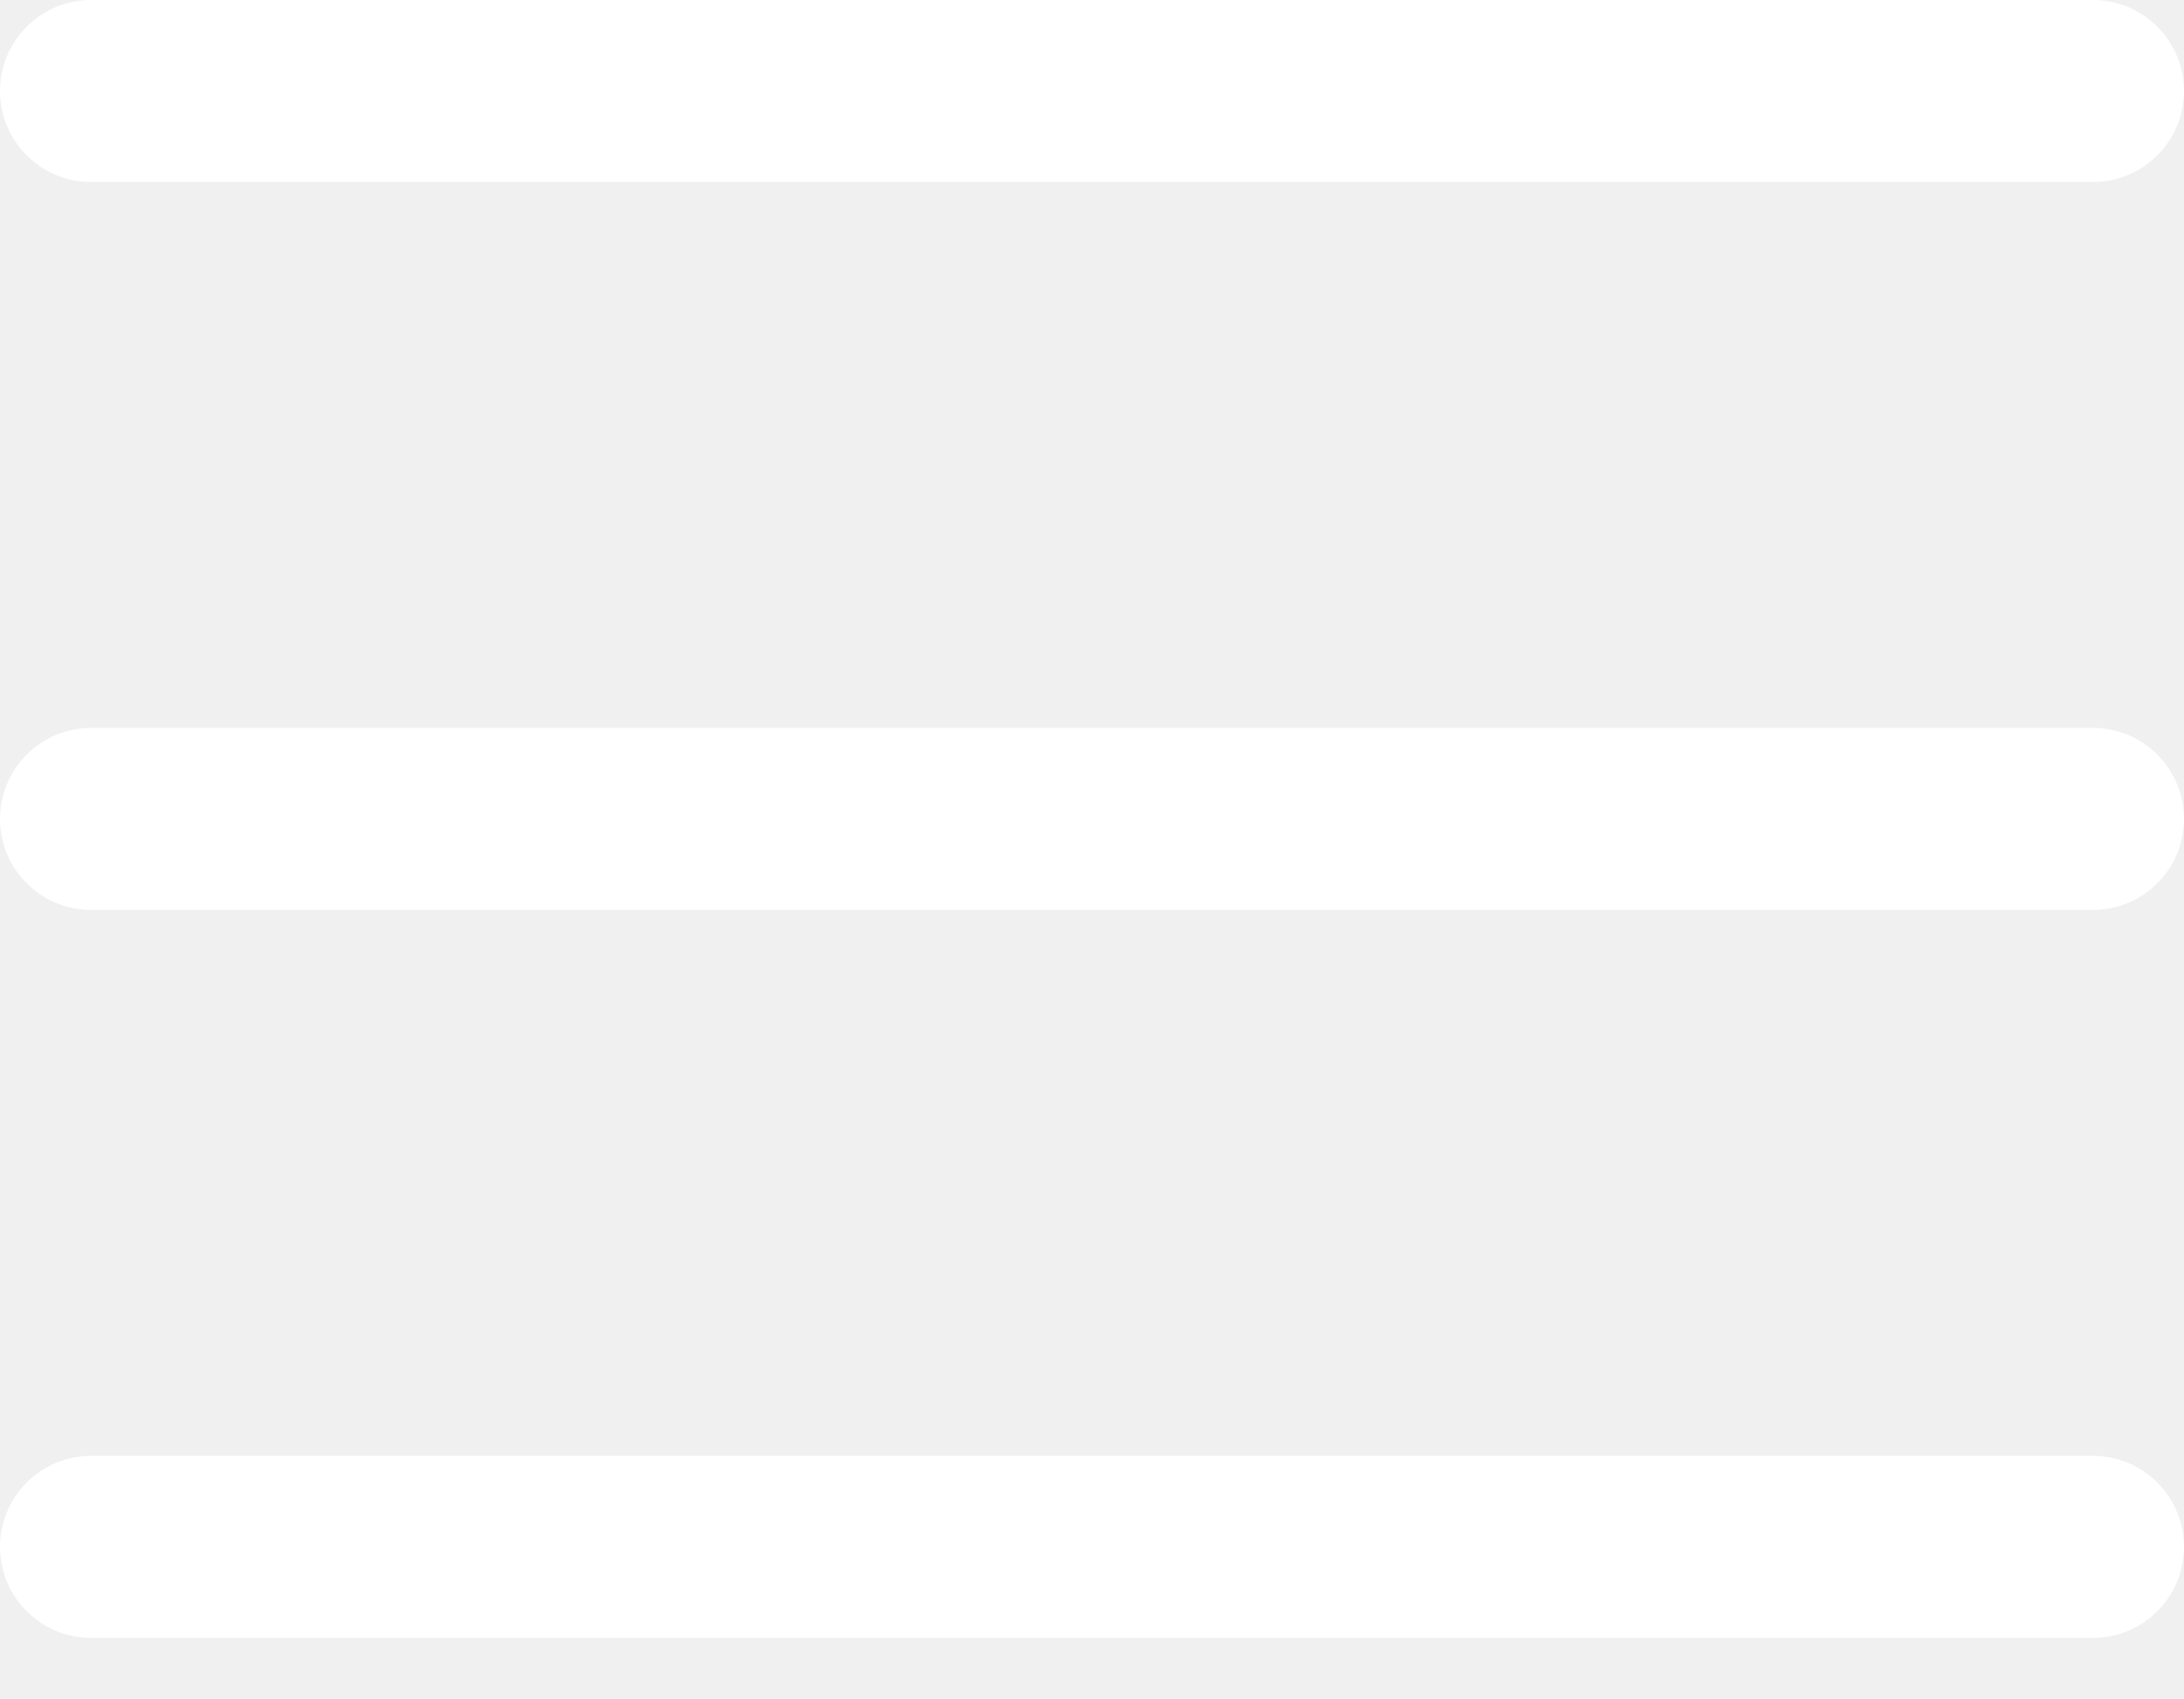
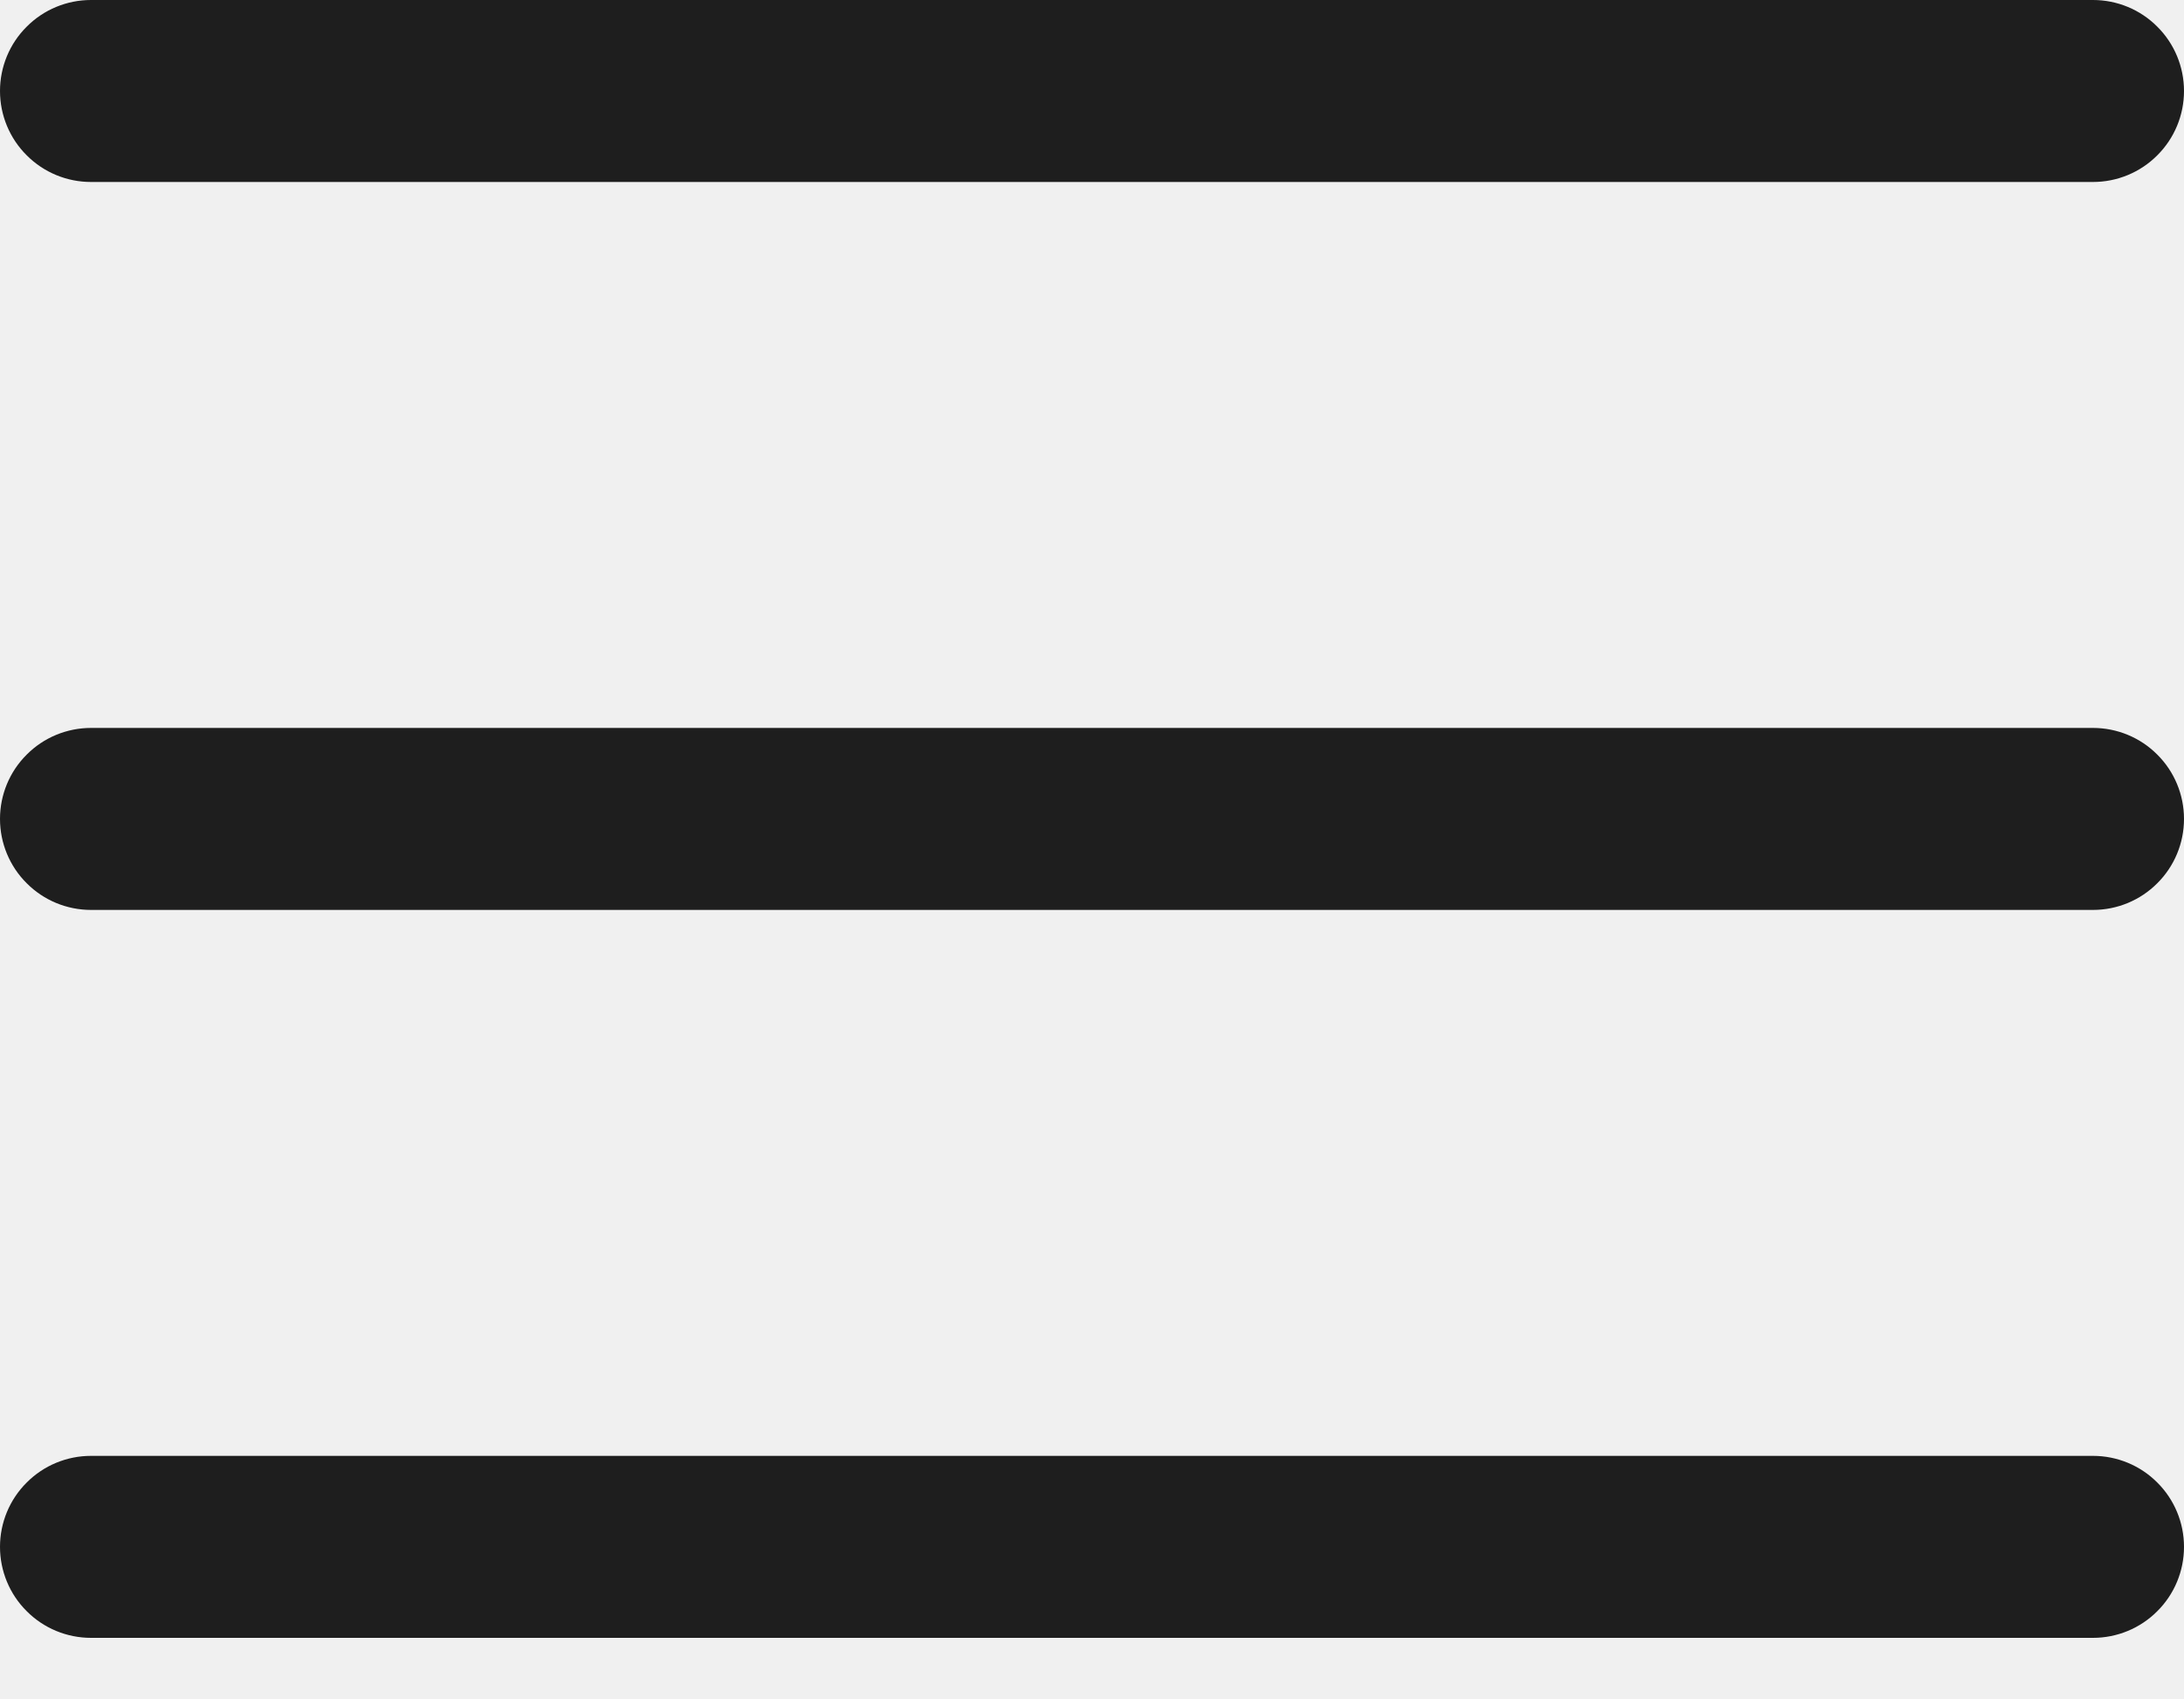
<svg xmlns="http://www.w3.org/2000/svg" width="18" height="14" viewBox="0 0 18 14" fill="none">
-   <path d="M18 6.75C18 6.949 17.921 7.14 17.78 7.28C17.64 7.421 17.449 7.5 17.25 7.5H0.75C0.551 7.5 0.36 7.421 0.22 7.28C0.079 7.14 0 6.949 0 6.75C0 6.551 0.079 6.36 0.22 6.22C0.36 6.079 0.551 6 0.75 6H17.25C17.449 6 17.64 6.079 17.78 6.22C17.921 6.36 18 6.551 18 6.75ZM0.75 1.5H17.25C17.449 1.5 17.64 1.421 17.78 1.28C17.921 1.14 18 0.949 18 0.75C18 0.551 17.921 0.36 17.78 0.22C17.64 0.079 17.449 0 17.25 0H0.75C0.551 0 0.36 0.079 0.22 0.22C0.079 0.36 0 0.551 0 0.75C0 0.949 0.079 1.14 0.22 1.28C0.36 1.421 0.551 1.5 0.75 1.5ZM17.25 12H0.75C0.551 12 0.36 12.079 0.22 12.22C0.079 12.36 0 12.551 0 12.75C0 12.949 0.079 13.14 0.22 13.28C0.36 13.421 0.551 13.5 0.75 13.5H17.25C17.449 13.5 17.64 13.421 17.78 13.28C17.921 13.14 18 12.949 18 12.75C18 12.551 17.921 12.36 17.78 12.22C17.64 12.079 17.449 12 17.25 12Z" fill="white" />
+   <path d="M18 6.75C18 6.949 17.921 7.14 17.78 7.28C17.64 7.421 17.449 7.5 17.25 7.5H0.75C0.551 7.5 0.36 7.421 0.22 7.28C0.079 7.14 0 6.949 0 6.75C0 6.551 0.079 6.36 0.22 6.22C0.36 6.079 0.551 6 0.75 6H17.25C17.449 6 17.64 6.079 17.78 6.22C17.921 6.36 18 6.551 18 6.75ZM0.75 1.5H17.25C17.449 1.5 17.64 1.421 17.78 1.28C17.921 1.14 18 0.949 18 0.75C18 0.551 17.921 0.36 17.78 0.22C17.64 0.079 17.449 0 17.25 0H0.75C0.551 0 0.36 0.079 0.22 0.22C0.079 0.36 0 0.551 0 0.75C0 0.949 0.079 1.14 0.22 1.28C0.36 1.421 0.551 1.5 0.75 1.5ZM17.25 12H0.75C0.551 12 0.36 12.079 0.22 12.22C0.079 12.36 0 12.551 0 12.75C0 12.949 0.079 13.14 0.22 13.28C0.36 13.421 0.551 13.5 0.75 13.5H17.25C17.449 13.5 17.64 13.421 17.78 13.28C17.921 13.14 18 12.949 18 12.75C18 12.551 17.921 12.36 17.78 12.22C17.64 12.079 17.449 12 17.25 12Z" fill="#1E1E1E" />
</svg>
